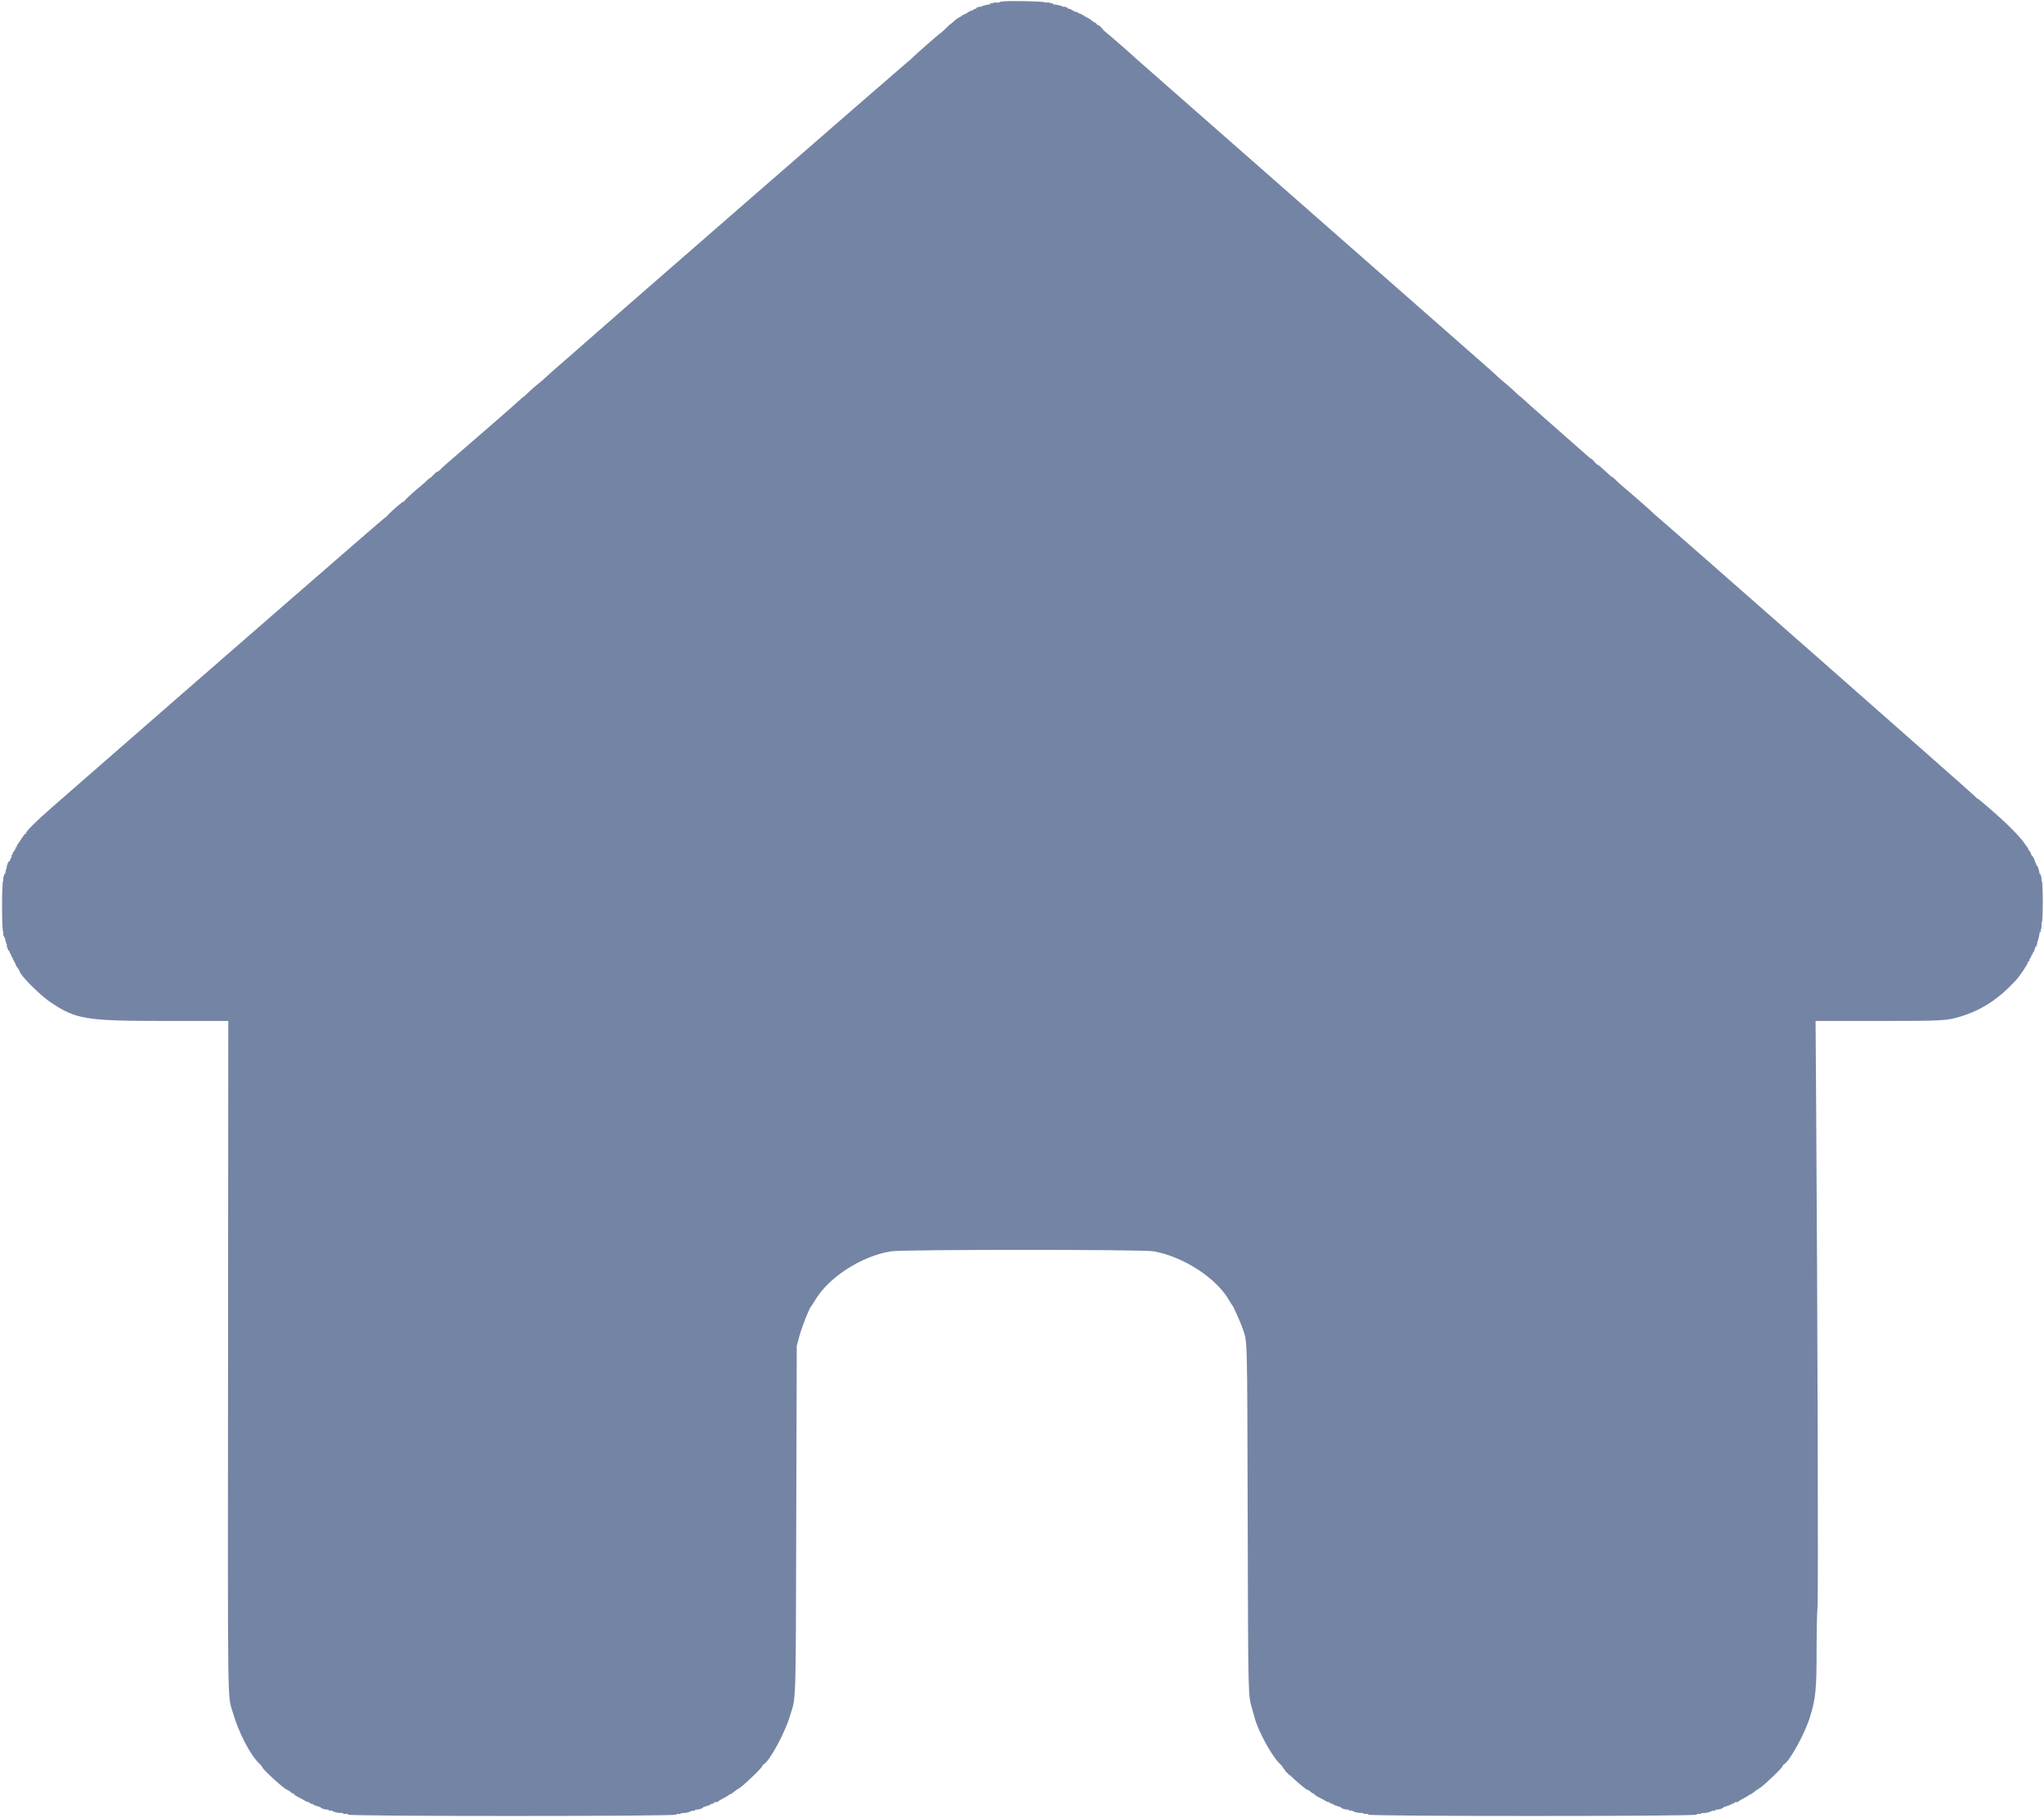
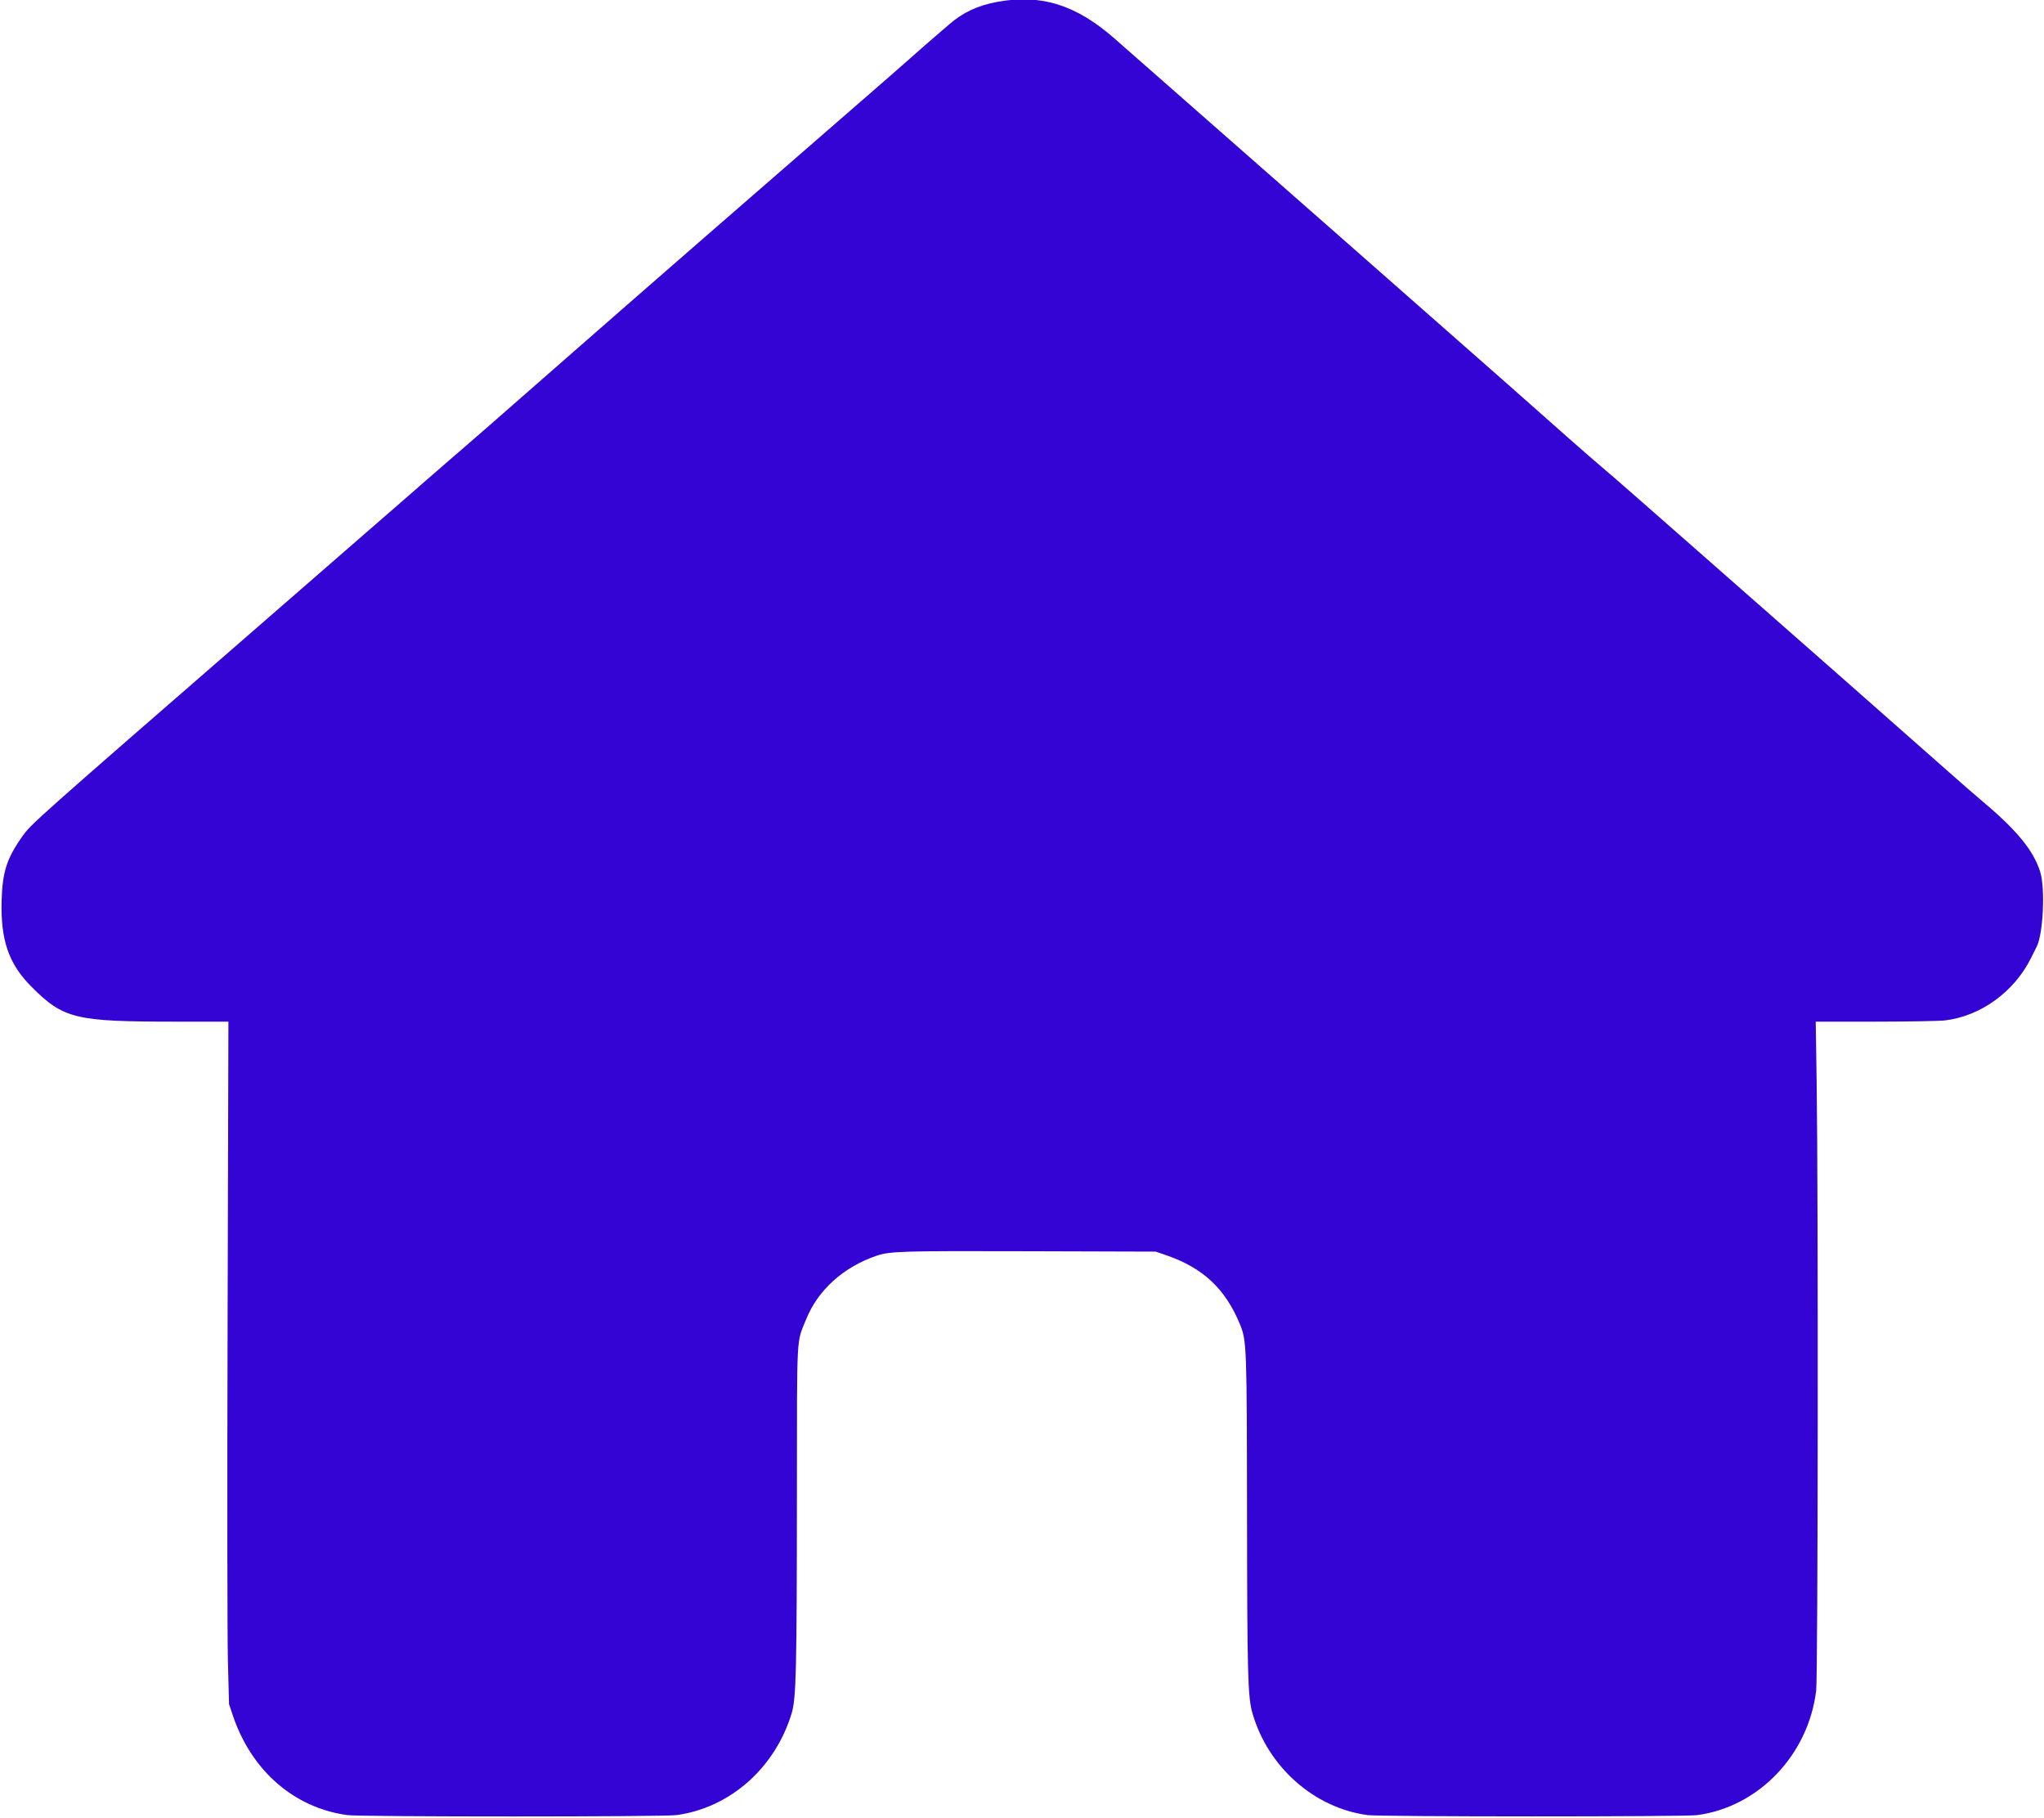
- <svg xmlns="http://www.w3.org/2000/svg" id="svg" version="1.1" width="400" height="355.74" viewBox="0, 0, 400,355.74">
+ <svg xmlns="http://www.w3.org/2000/svg" id="svg" version="1.1" width="400" height="355.609" viewBox="0, 0, 400,355.609">
  <g id="svgg">
-     <path id="path0" d="M196.208 0.279 C 195.819 0.319,195.500 0.416,195.500 0.493 C 195.500 0.571,195.031 0.682,194.458 0.740 C 193.171 0.870,192.000 1.163,192.000 1.353 C 192.000 1.432,191.695 1.545,191.322 1.604 C 190.949 1.664,190.537 1.820,190.407 1.950 C 190.276 2.081,190.094 2.141,190.001 2.084 C 189.909 2.027,189.833 2.072,189.833 2.185 C 189.833 2.297,189.788 2.343,189.732 2.288 C 189.677 2.232,189.478 2.330,189.290 2.504 C 189.103 2.679,188.886 2.782,188.808 2.734 C 188.730 2.686,188.667 2.731,188.667 2.833 C 188.667 2.936,188.592 2.973,188.500 2.917 C 188.408 2.860,188.333 2.884,188.333 2.970 C 188.333 3.056,188.113 3.217,187.844 3.329 C 187.575 3.440,187.050 3.813,186.677 4.157 C 186.305 4.501,186.000 4.753,186.000 4.716 C 186.000 4.680,185.625 5.025,185.167 5.483 C 184.710 5.941,184.228 6.376,184.098 6.450 C 183.750 6.647,179.185 10.641,178.471 11.372 C 178.135 11.718,177.813 12.000,177.756 12.000 C 177.663 12.000,114.606 66.910,113.417 68.026 C 113.142 68.284,111.705 69.542,110.224 70.821 C 108.743 72.100,107.280 73.394,106.971 73.698 C 106.663 74.002,105.887 74.672,105.247 75.188 C 104.607 75.703,103.735 76.472,103.308 76.896 C 102.882 77.320,102.496 77.667,102.450 77.667 C 102.404 77.667,102.108 77.910,101.792 78.208 C 100.717 79.222,96.121 83.234,88.813 89.540 C 88.573 89.747,87.942 90.292,87.411 90.750 C 86.880 91.208,86.295 91.752,86.110 91.958 C 85.925 92.165,85.683 92.333,85.573 92.333 C 85.462 92.333,85.101 92.634,84.769 93.000 C 84.438 93.367,84.167 93.614,84.167 93.549 C 84.167 93.484,83.906 93.690,83.587 94.007 C 83.268 94.324,82.762 94.783,82.462 95.026 C 80.928 96.272,79.167 97.885,79.167 98.043 C 79.167 98.142,79.120 98.176,79.064 98.119 C 78.951 98.007,76.496 100.114,75.863 100.866 C 75.647 101.123,75.402 101.333,75.319 101.333 C 75.208 101.333,39.124 132.728,13.500 155.118 C 13.179 155.399,11.642 156.740,10.083 158.099 C 7.230 160.587,5.048 162.753,5.125 163.022 C 5.148 163.101,5.090 163.167,4.996 163.167 C 4.903 163.167,4.529 163.635,4.166 164.208 C 3.804 164.781,3.435 165.336,3.347 165.441 C 3.259 165.545,3.232 165.677,3.288 165.732 C 3.343 165.788,3.289 165.833,3.167 165.833 C 3.044 165.833,2.994 165.883,3.055 165.944 C 3.115 166.004,2.981 166.295,2.756 166.590 C 2.532 166.884,2.395 167.172,2.452 167.229 C 2.509 167.287,2.464 167.333,2.351 167.333 C 2.239 167.333,2.195 167.412,2.255 167.507 C 2.314 167.603,2.285 167.774,2.192 167.886 C 2.098 167.999,1.895 168.465,1.741 168.921 C 1.587 169.377,1.399 169.789,1.323 169.837 C 1.247 169.886,1.102 170.446,1.000 171.083 C 0.898 171.720,0.725 172.297,0.616 172.365 C 0.339 172.536,0.330 182.124,0.606 182.298 C 0.711 182.363,0.876 182.935,0.975 183.569 C 1.073 184.203,1.227 184.768,1.317 184.823 C 1.407 184.879,1.575 185.298,1.690 185.754 C 1.806 186.210,1.997 186.702,2.117 186.847 C 2.236 186.992,2.284 187.161,2.223 187.222 C 2.161 187.283,2.211 187.333,2.333 187.333 C 2.456 187.333,2.510 187.379,2.454 187.435 C 2.398 187.491,2.536 187.828,2.762 188.185 C 2.987 188.542,3.129 188.833,3.077 188.833 C 3.025 188.833,3.174 189.084,3.408 189.391 C 3.642 189.697,3.833 190.020,3.833 190.107 C 3.833 190.762,7.805 194.765,9.764 196.085 C 14.897 199.546,16.632 199.831,32.545 199.832 L 44.674 199.833 44.629 265.208 C 44.579 337.425,44.497 331.460,45.584 335.252 C 46.686 339.100,48.990 343.530,50.754 345.194 C 51.073 345.494,51.333 345.804,51.333 345.883 C 51.333 346.281,55.782 350.333,56.219 350.333 C 56.329 350.333,56.617 350.516,56.859 350.740 C 57.100 350.964,57.343 351.101,57.399 351.046 C 57.454 350.990,57.500 351.028,57.500 351.130 C 57.500 351.232,57.894 351.513,58.375 351.754 C 58.856 351.996,59.482 352.336,59.766 352.511 C 60.050 352.686,60.331 352.780,60.391 352.720 C 60.451 352.660,60.500 352.703,60.500 352.815 C 60.500 352.928,60.575 352.973,60.667 352.917 C 60.758 352.860,60.833 352.898,60.833 353.000 C 60.833 353.102,60.903 353.143,60.988 353.090 C 61.074 353.038,61.191 353.071,61.248 353.164 C 61.306 353.257,61.686 353.417,62.093 353.520 C 62.500 353.622,62.833 353.766,62.833 353.840 C 62.833 353.989,63.800 354.251,64.125 354.191 C 64.240 354.169,64.333 354.228,64.333 354.321 C 64.333 354.414,64.447 354.446,64.585 354.393 C 64.724 354.340,64.930 354.371,65.044 354.462 C 65.315 354.681,66.319 354.904,66.792 354.851 C 66.998 354.828,67.167 354.879,67.167 354.965 C 67.167 355.050,67.362 355.083,67.601 355.037 C 67.868 354.986,68.090 355.043,68.178 355.186 C 68.393 355.533,132.107 355.532,132.322 355.184 C 132.407 355.048,132.610 354.990,132.816 355.044 C 133.009 355.094,133.167 355.072,133.167 354.995 C 133.167 354.918,133.456 354.858,133.809 354.863 C 134.162 354.868,134.721 354.744,135.051 354.588 C 135.380 354.431,135.729 354.352,135.825 354.411 C 135.921 354.471,136.000 354.437,136.000 354.336 C 136.000 354.235,136.094 354.169,136.208 354.191 C 136.534 354.251,137.500 353.989,137.500 353.840 C 137.500 353.766,137.833 353.622,138.240 353.520 C 138.647 353.417,139.027 353.257,139.085 353.164 C 139.143 353.071,139.260 353.038,139.345 353.090 C 139.430 353.143,139.500 353.102,139.500 353.000 C 139.500 352.898,139.575 352.860,139.667 352.917 C 139.758 352.973,139.833 352.932,139.833 352.825 C 139.833 352.718,139.944 352.673,140.079 352.725 C 140.213 352.777,140.425 352.718,140.549 352.594 C 140.672 352.470,141.181 352.164,141.679 351.913 C 142.176 351.662,142.638 351.372,142.706 351.270 C 142.773 351.167,142.829 351.147,142.831 351.226 C 142.832 351.304,143.088 351.154,143.399 350.892 C 143.711 350.631,144.286 350.229,144.677 350.000 C 145.470 349.536,149.167 345.988,149.167 345.692 C 149.167 345.588,149.323 345.408,149.515 345.293 C 150.634 344.619,153.528 339.313,154.493 336.167 C 155.831 331.801,155.711 335.313,155.822 297.333 L 155.920 263.417 156.442 261.500 C 156.954 259.616,158.322 256.157,158.749 255.667 C 158.869 255.529,159.218 254.991,159.525 254.471 C 162.156 250.012,168.609 245.852,174.333 244.925 C 176.691 244.543,223.542 244.536,225.730 244.918 C 231.528 245.929,238.067 250.166,240.533 254.509 C 240.816 255.008,241.100 255.454,241.164 255.500 C 241.339 255.626,242.743 258.779,243.130 259.917 C 244.134 262.870,244.060 260.190,244.165 297.083 C 244.269 333.379,244.225 331.636,245.094 334.667 C 245.238 335.171,245.416 335.819,245.490 336.106 C 246.157 338.723,248.827 343.643,250.403 345.158 C 250.731 345.474,251.000 345.787,251.000 345.854 C 251.000 346.257,255.447 350.333,255.885 350.333 C 255.996 350.333,256.284 350.516,256.525 350.740 C 256.767 350.964,257.010 351.101,257.065 351.046 C 257.121 350.990,257.167 351.028,257.167 351.130 C 257.167 351.232,257.560 351.513,258.042 351.754 C 258.523 351.996,259.149 352.336,259.433 352.511 C 259.717 352.686,259.998 352.780,260.058 352.720 C 260.118 352.660,260.167 352.703,260.167 352.815 C 260.167 352.928,260.242 352.973,260.333 352.917 C 260.425 352.860,260.500 352.898,260.500 353.000 C 260.500 353.102,260.570 353.143,260.655 353.090 C 260.740 353.038,260.857 353.071,260.915 353.164 C 260.973 353.257,261.353 353.417,261.760 353.520 C 262.167 353.622,262.500 353.766,262.500 353.840 C 262.500 353.989,263.466 354.251,263.792 354.191 C 263.906 354.169,264.000 354.228,264.000 354.321 C 264.000 354.414,264.113 354.446,264.252 354.393 C 264.391 354.340,264.597 354.371,264.710 354.462 C 264.982 354.681,265.985 354.904,266.458 354.851 C 266.665 354.828,266.833 354.879,266.833 354.965 C 266.833 355.050,267.029 355.083,267.268 355.037 C 267.535 354.986,267.757 355.043,267.845 355.186 C 268.060 355.533,331.774 355.532,331.989 355.184 C 332.073 355.048,332.277 354.990,332.483 355.044 C 332.676 355.094,332.833 355.072,332.833 354.995 C 332.833 354.918,333.122 354.858,333.476 354.863 C 333.829 354.868,334.388 354.744,334.717 354.588 C 335.047 354.431,335.395 354.352,335.492 354.411 C 335.588 354.471,335.667 354.437,335.667 354.336 C 335.667 354.235,335.760 354.169,335.875 354.191 C 336.200 354.251,337.167 353.989,337.167 353.840 C 337.167 353.766,337.500 353.622,337.907 353.520 C 338.314 353.417,338.694 353.257,338.752 353.164 C 338.809 353.071,338.926 353.038,339.012 353.090 C 339.097 353.143,339.167 353.102,339.167 353.000 C 339.167 352.898,339.242 352.860,339.333 352.917 C 339.425 352.973,339.500 352.932,339.500 352.825 C 339.500 352.718,339.610 352.673,339.745 352.725 C 339.880 352.777,340.092 352.718,340.215 352.594 C 340.339 352.470,340.848 352.164,341.345 351.913 C 341.843 351.662,342.305 351.372,342.372 351.270 C 342.440 351.167,342.496 351.147,342.497 351.226 C 342.499 351.304,342.755 351.154,343.066 350.892 C 343.378 350.631,343.952 350.229,344.342 350.000 C 345.154 349.524,348.833 346.002,348.833 345.701 C 348.833 345.592,348.990 345.408,349.182 345.293 C 350.276 344.634,353.170 339.362,354.145 336.250 C 355.329 332.475,355.497 330.807,355.499 322.833 C 355.500 319.304,355.580 315.592,355.678 314.583 C 355.848 312.834,355.694 257.253,355.403 215.042 L 355.298 199.833 367.357 199.833 C 380.418 199.832,380.979 199.800,383.862 198.905 C 387.878 197.657,391.161 195.491,394.473 191.900 C 395.336 190.966,396.945 188.543,396.870 188.292 C 396.850 188.223,396.921 188.167,397.028 188.167 C 397.135 188.167,397.174 188.119,397.116 188.060 C 397.058 188.002,397.155 187.750,397.333 187.500 C 397.511 187.250,397.609 186.998,397.551 186.940 C 397.492 186.881,397.544 186.833,397.667 186.833 C 397.789 186.833,397.842 186.787,397.786 186.730 C 397.729 186.673,397.786 186.523,397.913 186.397 C 398.039 186.270,398.229 185.754,398.333 185.250 C 398.438 184.746,398.586 184.333,398.662 184.333 C 398.828 184.333,399.107 183.122,399.258 181.750 C 399.318 181.200,399.453 180.696,399.559 180.631 C 399.831 180.462,399.829 172.537,399.557 172.369 C 399.451 172.303,399.316 171.949,399.257 171.583 C 399.082 170.494,398.799 169.500,398.664 169.500 C 398.595 169.500,398.412 169.106,398.258 168.625 C 398.103 168.144,397.865 167.663,397.727 167.557 C 397.590 167.451,397.490 167.338,397.504 167.307 C 397.567 167.173,397.100 166.333,396.963 166.333 C 396.881 166.333,396.856 166.265,396.908 166.181 C 396.960 166.097,396.941 166.003,396.866 165.973 C 396.792 165.942,396.457 165.504,396.123 165.000 C 395.547 164.132,394.045 162.518,392.232 160.820 C 390.470 159.170,387.176 156.333,387.021 156.333 C 386.931 156.333,386.646 156.084,386.387 155.778 C 386.007 155.330,326.900 103.294,324.580 101.365 C 324.215 101.062,323.579 100.492,323.167 100.099 C 322.403 99.370,318.605 96.057,317.445 95.106 C 317.093 94.819,316.512 94.283,316.153 93.917 C 315.794 93.550,315.500 93.298,315.500 93.355 C 315.500 93.455,315.146 93.147,313.464 91.588 C 313.071 91.224,312.696 90.942,312.631 90.961 C 312.565 90.980,312.302 90.735,312.047 90.415 C 311.792 90.095,311.525 89.833,311.454 89.833 C 311.383 89.833,311.083 89.613,310.787 89.343 C 310.359 88.952,305.358 84.545,299.507 79.403 C 299.099 79.044,298.510 78.506,298.199 78.208 C 297.888 77.910,297.600 77.667,297.560 77.667 C 297.519 77.667,296.983 77.186,296.368 76.599 C 295.753 76.012,294.864 75.230,294.393 74.860 C 293.922 74.490,293.285 73.932,292.977 73.619 C 292.669 73.307,291.367 72.136,290.083 71.019 C 288.800 69.901,287.262 68.550,286.667 68.017 C 286.071 67.484,271.483 54.669,254.250 39.539 C 237.017 24.409,222.692 11.819,222.417 11.561 C 221.208 10.429,217.465 7.157,216.248 6.169 C 215.516 5.575,214.777 4.914,214.606 4.702 C 214.435 4.490,214.262 4.349,214.221 4.390 C 214.180 4.431,213.953 4.287,213.718 4.068 C 213.483 3.850,213.000 3.544,212.645 3.387 C 212.290 3.231,212.000 3.038,212.000 2.958 C 212.000 2.879,211.925 2.860,211.833 2.917 C 211.742 2.973,211.667 2.928,211.667 2.815 C 211.667 2.703,211.619 2.659,211.560 2.717 C 211.502 2.776,211.258 2.686,211.019 2.519 C 210.779 2.351,210.490 2.247,210.375 2.288 C 210.260 2.328,210.167 2.275,210.167 2.171 C 210.167 2.066,210.098 2.023,210.014 2.075 C 209.930 2.126,209.834 2.087,209.801 1.986 C 209.768 1.886,209.372 1.735,208.921 1.651 C 208.470 1.567,208.060 1.437,208.009 1.362 C 207.852 1.130,207.309 0.988,205.924 0.814 C 205.191 0.722,204.537 0.560,204.472 0.454 C 204.351 0.259,197.750 0.119,196.208 0.279 " stroke="none" fill="#7484a4" fill-rule="evenodd" />
-     <path id="path1" d="M194.083 0.667 C 193.390 0.843,194.072 0.851,194.917 0.676 C 195.477 0.560,195.504 0.538,195.083 0.539 C 194.808 0.539,194.358 0.597,194.083 0.667 M204.917 0.667 C 205.192 0.737,205.604 0.794,205.833 0.794 C 206.205 0.794,206.196 0.780,205.750 0.667 C 205.475 0.597,205.063 0.539,204.833 0.539 C 204.462 0.539,204.471 0.553,204.917 0.667 M191.250 1.500 C 191.040 1.590,191.009 1.643,191.167 1.643 C 191.304 1.643,191.567 1.579,191.750 1.500 C 191.960 1.410,191.991 1.357,191.833 1.357 C 191.696 1.357,191.433 1.421,191.250 1.500 M208.250 1.500 C 208.433 1.579,208.696 1.643,208.833 1.643 C 208.991 1.643,208.960 1.590,208.750 1.500 C 208.567 1.421,208.304 1.357,208.167 1.357 C 208.009 1.357,208.040 1.410,208.250 1.500 M214.847 5.042 C 214.885 5.065,215.142 5.271,215.417 5.500 L 215.917 5.917 215.513 5.458 C 215.290 5.206,215.034 5.000,214.943 5.000 C 214.852 5.000,214.809 5.019,214.847 5.042 M1.538 169.042 C 1.254 169.826,1.293 170.039,1.594 169.346 C 1.730 169.032,1.819 168.708,1.792 168.626 C 1.765 168.544,1.650 168.731,1.538 169.042 M0.759 171.593 C 0.697 171.927,0.679 172.234,0.719 172.275 C 0.760 172.316,0.845 172.075,0.907 171.741 C 0.970 171.406,0.988 171.099,0.947 171.059 C 0.907 171.018,0.822 171.258,0.759 171.593 M399.200 171.250 C 399.200 171.433,399.260 171.771,399.333 172.000 C 399.439 172.330,399.467 172.347,399.467 172.083 C 399.467 171.900,399.407 171.563,399.333 171.333 C 399.228 171.003,399.200 170.986,399.200 171.250 M399.264 181.514 C 399.201 181.986,399.184 182.406,399.225 182.447 C 399.266 182.488,399.352 182.137,399.417 181.667 C 399.481 181.197,399.499 180.777,399.456 180.734 C 399.413 180.691,399.327 181.042,399.264 181.514 M0.678 182.681 C 0.685 182.902,0.758 183.233,0.841 183.417 C 0.946 183.649,0.961 183.548,0.891 183.083 C 0.773 182.309,0.661 182.098,0.678 182.681 M398.429 184.762 C 398.367 185.006,398.349 185.238,398.389 185.277 C 398.428 185.317,398.510 185.149,398.571 184.905 C 398.633 184.661,398.651 184.429,398.611 184.389 C 398.572 184.350,398.490 184.518,398.429 184.762 M1.354 185.000 C 1.351 185.137,1.451 185.475,1.577 185.750 C 1.872 186.394,1.876 186.094,1.583 185.333 C 1.460 185.012,1.356 184.862,1.354 185.000 M251.500 346.552 C 251.500 346.581,251.744 346.825,252.042 347.094 L 252.583 347.583 252.094 347.042 C 251.638 346.537,251.500 346.423,251.500 346.552 " stroke="none" fill="#7884a4" fill-rule="evenodd" />
-     <path id="path2" d="M194.083 0.667 C 193.390 0.843,194.072 0.851,194.917 0.676 C 195.477 0.560,195.504 0.538,195.083 0.539 C 194.808 0.539,194.358 0.597,194.083 0.667 M204.917 0.667 C 205.192 0.737,205.604 0.794,205.833 0.794 C 206.205 0.794,206.196 0.780,205.750 0.667 C 205.475 0.597,205.063 0.539,204.833 0.539 C 204.462 0.539,204.471 0.553,204.917 0.667 M191.250 1.500 C 191.040 1.590,191.009 1.643,191.167 1.643 C 191.304 1.643,191.567 1.579,191.750 1.500 C 191.960 1.410,191.991 1.357,191.833 1.357 C 191.696 1.357,191.433 1.421,191.250 1.500 M208.250 1.500 C 208.433 1.579,208.696 1.643,208.833 1.643 C 208.991 1.643,208.960 1.590,208.750 1.500 C 208.567 1.421,208.304 1.357,208.167 1.357 C 208.009 1.357,208.040 1.410,208.250 1.500 M214.847 5.042 C 214.885 5.065,215.142 5.271,215.417 5.500 L 215.917 5.917 215.513 5.458 C 215.290 5.206,215.034 5.000,214.943 5.000 C 214.852 5.000,214.809 5.019,214.847 5.042 M1.538 169.042 C 1.254 169.826,1.293 170.039,1.594 169.346 C 1.730 169.032,1.819 168.708,1.792 168.626 C 1.765 168.544,1.650 168.731,1.538 169.042 M0.759 171.593 C 0.697 171.927,0.679 172.234,0.719 172.275 C 0.760 172.316,0.845 172.075,0.907 171.741 C 0.970 171.406,0.988 171.099,0.947 171.059 C 0.907 171.018,0.822 171.258,0.759 171.593 M399.200 171.250 C 399.200 171.433,399.260 171.771,399.333 172.000 C 399.439 172.330,399.467 172.347,399.467 172.083 C 399.467 171.900,399.407 171.563,399.333 171.333 C 399.228 171.003,399.200 170.986,399.200 171.250 M399.264 181.514 C 399.201 181.986,399.184 182.406,399.225 182.447 C 399.266 182.488,399.352 182.137,399.417 181.667 C 399.481 181.197,399.499 180.777,399.456 180.734 C 399.413 180.691,399.327 181.042,399.264 181.514 M0.678 182.681 C 0.685 182.902,0.758 183.233,0.841 183.417 C 0.946 183.649,0.961 183.548,0.891 183.083 C 0.773 182.309,0.661 182.098,0.678 182.681 M398.429 184.762 C 398.367 185.006,398.349 185.238,398.389 185.277 C 398.428 185.317,398.510 185.149,398.571 184.905 C 398.633 184.661,398.651 184.429,398.611 184.389 C 398.572 184.350,398.490 184.518,398.429 184.762 M1.354 185.000 C 1.351 185.137,1.451 185.475,1.577 185.750 C 1.872 186.394,1.876 186.094,1.583 185.333 C 1.460 185.012,1.356 184.862,1.354 185.000 M251.500 346.552 C 251.500 346.581,251.744 346.825,252.042 347.094 L 252.583 347.583 252.094 347.042 C 251.638 346.537,251.500 346.423,251.500 346.552 " stroke="none" fill="#7884a4" fill-rule="evenodd" />
-     <path id="path3" d="M194.083 0.667 C 193.390 0.843,194.072 0.851,194.917 0.676 C 195.477 0.560,195.504 0.538,195.083 0.539 C 194.808 0.539,194.358 0.597,194.083 0.667 M204.917 0.667 C 205.192 0.737,205.604 0.794,205.833 0.794 C 206.205 0.794,206.196 0.780,205.750 0.667 C 205.475 0.597,205.063 0.539,204.833 0.539 C 204.462 0.539,204.471 0.553,204.917 0.667 M191.250 1.500 C 191.040 1.590,191.009 1.643,191.167 1.643 C 191.304 1.643,191.567 1.579,191.750 1.500 C 191.960 1.410,191.991 1.357,191.833 1.357 C 191.696 1.357,191.433 1.421,191.250 1.500 M208.250 1.500 C 208.433 1.579,208.696 1.643,208.833 1.643 C 208.991 1.643,208.960 1.590,208.750 1.500 C 208.567 1.421,208.304 1.357,208.167 1.357 C 208.009 1.357,208.040 1.410,208.250 1.500 M214.847 5.042 C 214.885 5.065,215.142 5.271,215.417 5.500 L 215.917 5.917 215.513 5.458 C 215.290 5.206,215.034 5.000,214.943 5.000 C 214.852 5.000,214.809 5.019,214.847 5.042 M1.538 169.042 C 1.254 169.826,1.293 170.039,1.594 169.346 C 1.730 169.032,1.819 168.708,1.792 168.626 C 1.765 168.544,1.650 168.731,1.538 169.042 M0.759 171.593 C 0.697 171.927,0.679 172.234,0.719 172.275 C 0.760 172.316,0.845 172.075,0.907 171.741 C 0.970 171.406,0.988 171.099,0.947 171.059 C 0.907 171.018,0.822 171.258,0.759 171.593 M399.200 171.250 C 399.200 171.433,399.260 171.771,399.333 172.000 C 399.439 172.330,399.467 172.347,399.467 172.083 C 399.467 171.900,399.407 171.563,399.333 171.333 C 399.228 171.003,399.200 170.986,399.200 171.250 M399.264 181.514 C 399.201 181.986,399.184 182.406,399.225 182.447 C 399.266 182.488,399.352 182.137,399.417 181.667 C 399.481 181.197,399.499 180.777,399.456 180.734 C 399.413 180.691,399.327 181.042,399.264 181.514 M0.678 182.681 C 0.685 182.902,0.758 183.233,0.841 183.417 C 0.946 183.649,0.961 183.548,0.891 183.083 C 0.773 182.309,0.661 182.098,0.678 182.681 M398.429 184.762 C 398.367 185.006,398.349 185.238,398.389 185.277 C 398.428 185.317,398.510 185.149,398.571 184.905 C 398.633 184.661,398.651 184.429,398.611 184.389 C 398.572 184.350,398.490 184.518,398.429 184.762 M1.354 185.000 C 1.351 185.137,1.451 185.475,1.577 185.750 C 1.872 186.394,1.876 186.094,1.583 185.333 C 1.460 185.012,1.356 184.862,1.354 185.000 M251.500 346.552 C 251.500 346.581,251.744 346.825,252.042 347.094 L 252.583 347.583 252.094 347.042 C 251.638 346.537,251.500 346.423,251.500 346.552 " stroke="none" fill="#7884a4" fill-rule="evenodd" />
-     <path id="path4" d="M194.083 0.667 C 193.390 0.843,194.072 0.851,194.917 0.676 C 195.477 0.560,195.504 0.538,195.083 0.539 C 194.808 0.539,194.358 0.597,194.083 0.667 M204.917 0.667 C 205.192 0.737,205.604 0.794,205.833 0.794 C 206.205 0.794,206.196 0.780,205.750 0.667 C 205.475 0.597,205.063 0.539,204.833 0.539 C 204.462 0.539,204.471 0.553,204.917 0.667 M191.250 1.500 C 191.040 1.590,191.009 1.643,191.167 1.643 C 191.304 1.643,191.567 1.579,191.750 1.500 C 191.960 1.410,191.991 1.357,191.833 1.357 C 191.696 1.357,191.433 1.421,191.250 1.500 M208.250 1.500 C 208.433 1.579,208.696 1.643,208.833 1.643 C 208.991 1.643,208.960 1.590,208.750 1.500 C 208.567 1.421,208.304 1.357,208.167 1.357 C 208.009 1.357,208.040 1.410,208.250 1.500 M214.847 5.042 C 214.885 5.065,215.142 5.271,215.417 5.500 L 215.917 5.917 215.513 5.458 C 215.290 5.206,215.034 5.000,214.943 5.000 C 214.852 5.000,214.809 5.019,214.847 5.042 M1.538 169.042 C 1.254 169.826,1.293 170.039,1.594 169.346 C 1.730 169.032,1.819 168.708,1.792 168.626 C 1.765 168.544,1.650 168.731,1.538 169.042 M0.759 171.593 C 0.697 171.927,0.679 172.234,0.719 172.275 C 0.760 172.316,0.845 172.075,0.907 171.741 C 0.970 171.406,0.988 171.099,0.947 171.059 C 0.907 171.018,0.822 171.258,0.759 171.593 M399.200 171.250 C 399.200 171.433,399.260 171.771,399.333 172.000 C 399.439 172.330,399.467 172.347,399.467 172.083 C 399.467 171.900,399.407 171.563,399.333 171.333 C 399.228 171.003,399.200 170.986,399.200 171.250 M399.264 181.514 C 399.201 181.986,399.184 182.406,399.225 182.447 C 399.266 182.488,399.352 182.137,399.417 181.667 C 399.481 181.197,399.499 180.777,399.456 180.734 C 399.413 180.691,399.327 181.042,399.264 181.514 M0.678 182.681 C 0.685 182.902,0.758 183.233,0.841 183.417 C 0.946 183.649,0.961 183.548,0.891 183.083 C 0.773 182.309,0.661 182.098,0.678 182.681 M398.429 184.762 C 398.367 185.006,398.349 185.238,398.389 185.277 C 398.428 185.317,398.510 185.149,398.571 184.905 C 398.633 184.661,398.651 184.429,398.611 184.389 C 398.572 184.350,398.490 184.518,398.429 184.762 M1.354 185.000 C 1.351 185.137,1.451 185.475,1.577 185.750 C 1.872 186.394,1.876 186.094,1.583 185.333 C 1.460 185.012,1.356 184.862,1.354 185.000 M251.500 346.552 C 251.500 346.581,251.744 346.825,252.042 347.094 L 252.583 347.583 252.094 347.042 C 251.638 346.537,251.500 346.423,251.500 346.552 " stroke="none" fill="#7884a4" fill-rule="evenodd" />
+     <path id="path0" d="M195.201 0.360 C 191.341 1.069,188.430 2.428,185.746 4.775 C 184.901 5.514,183.383 6.821,182.373 7.678 C 181.363 8.536,179.679 10.013,178.631 10.960 C 177.582 11.908,172.082 16.708,166.407 21.628 C 150.267 35.621,123.783 58.691,112.058 68.972 C 96.378 82.719,92.109 86.446,88.679 89.382 C 86.983 90.834,84.308 93.155,82.735 94.541 C 81.162 95.927,79.184 97.654,78.338 98.380 C 77.493 99.106,75.259 101.048,73.374 102.694 C 71.488 104.341,62.927 111.790,54.349 119.247 C 5.405 161.793,6.153 161.128,4.310 163.725 C 1.330 167.923,0.465 170.632,0.315 176.245 C 0.108 183.971,1.723 188.611,6.170 193.060 C 12.428 199.322,14.711 199.878,34.167 199.879 L 44.698 199.880 44.540 258.248 C 44.449 291.952,44.475 320.166,44.601 325.015 L 44.821 333.413 45.592 335.693 C 49.235 346.461,57.590 353.708,67.984 355.115 C 70.574 355.465,129.786 355.465,132.376 355.115 C 142.846 353.697,151.677 345.901,154.918 335.213 C 155.803 332.292,155.933 326.934,155.953 292.397 C 155.971 260.094,155.823 262.909,157.753 258.125 C 160.056 252.416,165.006 247.926,171.440 245.713 C 174.139 244.784,176.256 244.720,201.680 244.797 L 226.155 244.871 228.074 245.525 C 235.405 248.021,239.772 252.093,242.671 259.133 C 243.955 262.252,244.002 263.515,244.035 295.621 C 244.067 327.731,244.183 332.029,245.107 335.213 C 248.155 345.723,257.182 353.701,267.624 355.115 C 270.053 355.444,329.536 355.453,332.064 355.124 C 344.119 353.559,353.902 343.338,355.417 330.727 C 355.768 327.808,355.840 233.399,355.508 211.578 L 355.330 199.880 366.927 199.878 C 373.306 199.877,379.446 199.770,380.572 199.641 C 387.579 198.838,394.195 194.042,397.488 187.378 C 397.970 186.402,398.457 185.425,398.570 185.207 C 399.839 182.754,400.263 173.859,399.267 170.606 C 397.998 166.464,394.682 162.404,388.002 156.814 C 386.749 155.765,383.401 152.846,380.564 150.327 C 374.682 145.105,345.766 119.650,332.334 107.868 C 327.385 103.528,321.670 98.511,319.634 96.719 C 317.599 94.927,314.785 92.490,313.382 91.302 C 310.786 89.104,305.081 84.086,295.378 75.465 C 291.174 71.730,236.162 23.372,218.093 7.527 C 210.575 0.935,203.736 -1.206,195.201 0.360 " stroke="none" fill="#3404d4" fill-rule="evenodd" />
+     <path id="path1" d="" stroke="none" fill="#3804d4" fill-rule="evenodd" />
+     <path id="path2" d="" stroke="none" fill="#3804d4" fill-rule="evenodd" />
+     <path id="path3" d="" stroke="none" fill="#3804d4" fill-rule="evenodd" />
+     <path id="path4" d="" stroke="none" fill="#3804d4" fill-rule="evenodd" />
  </g>
</svg>
